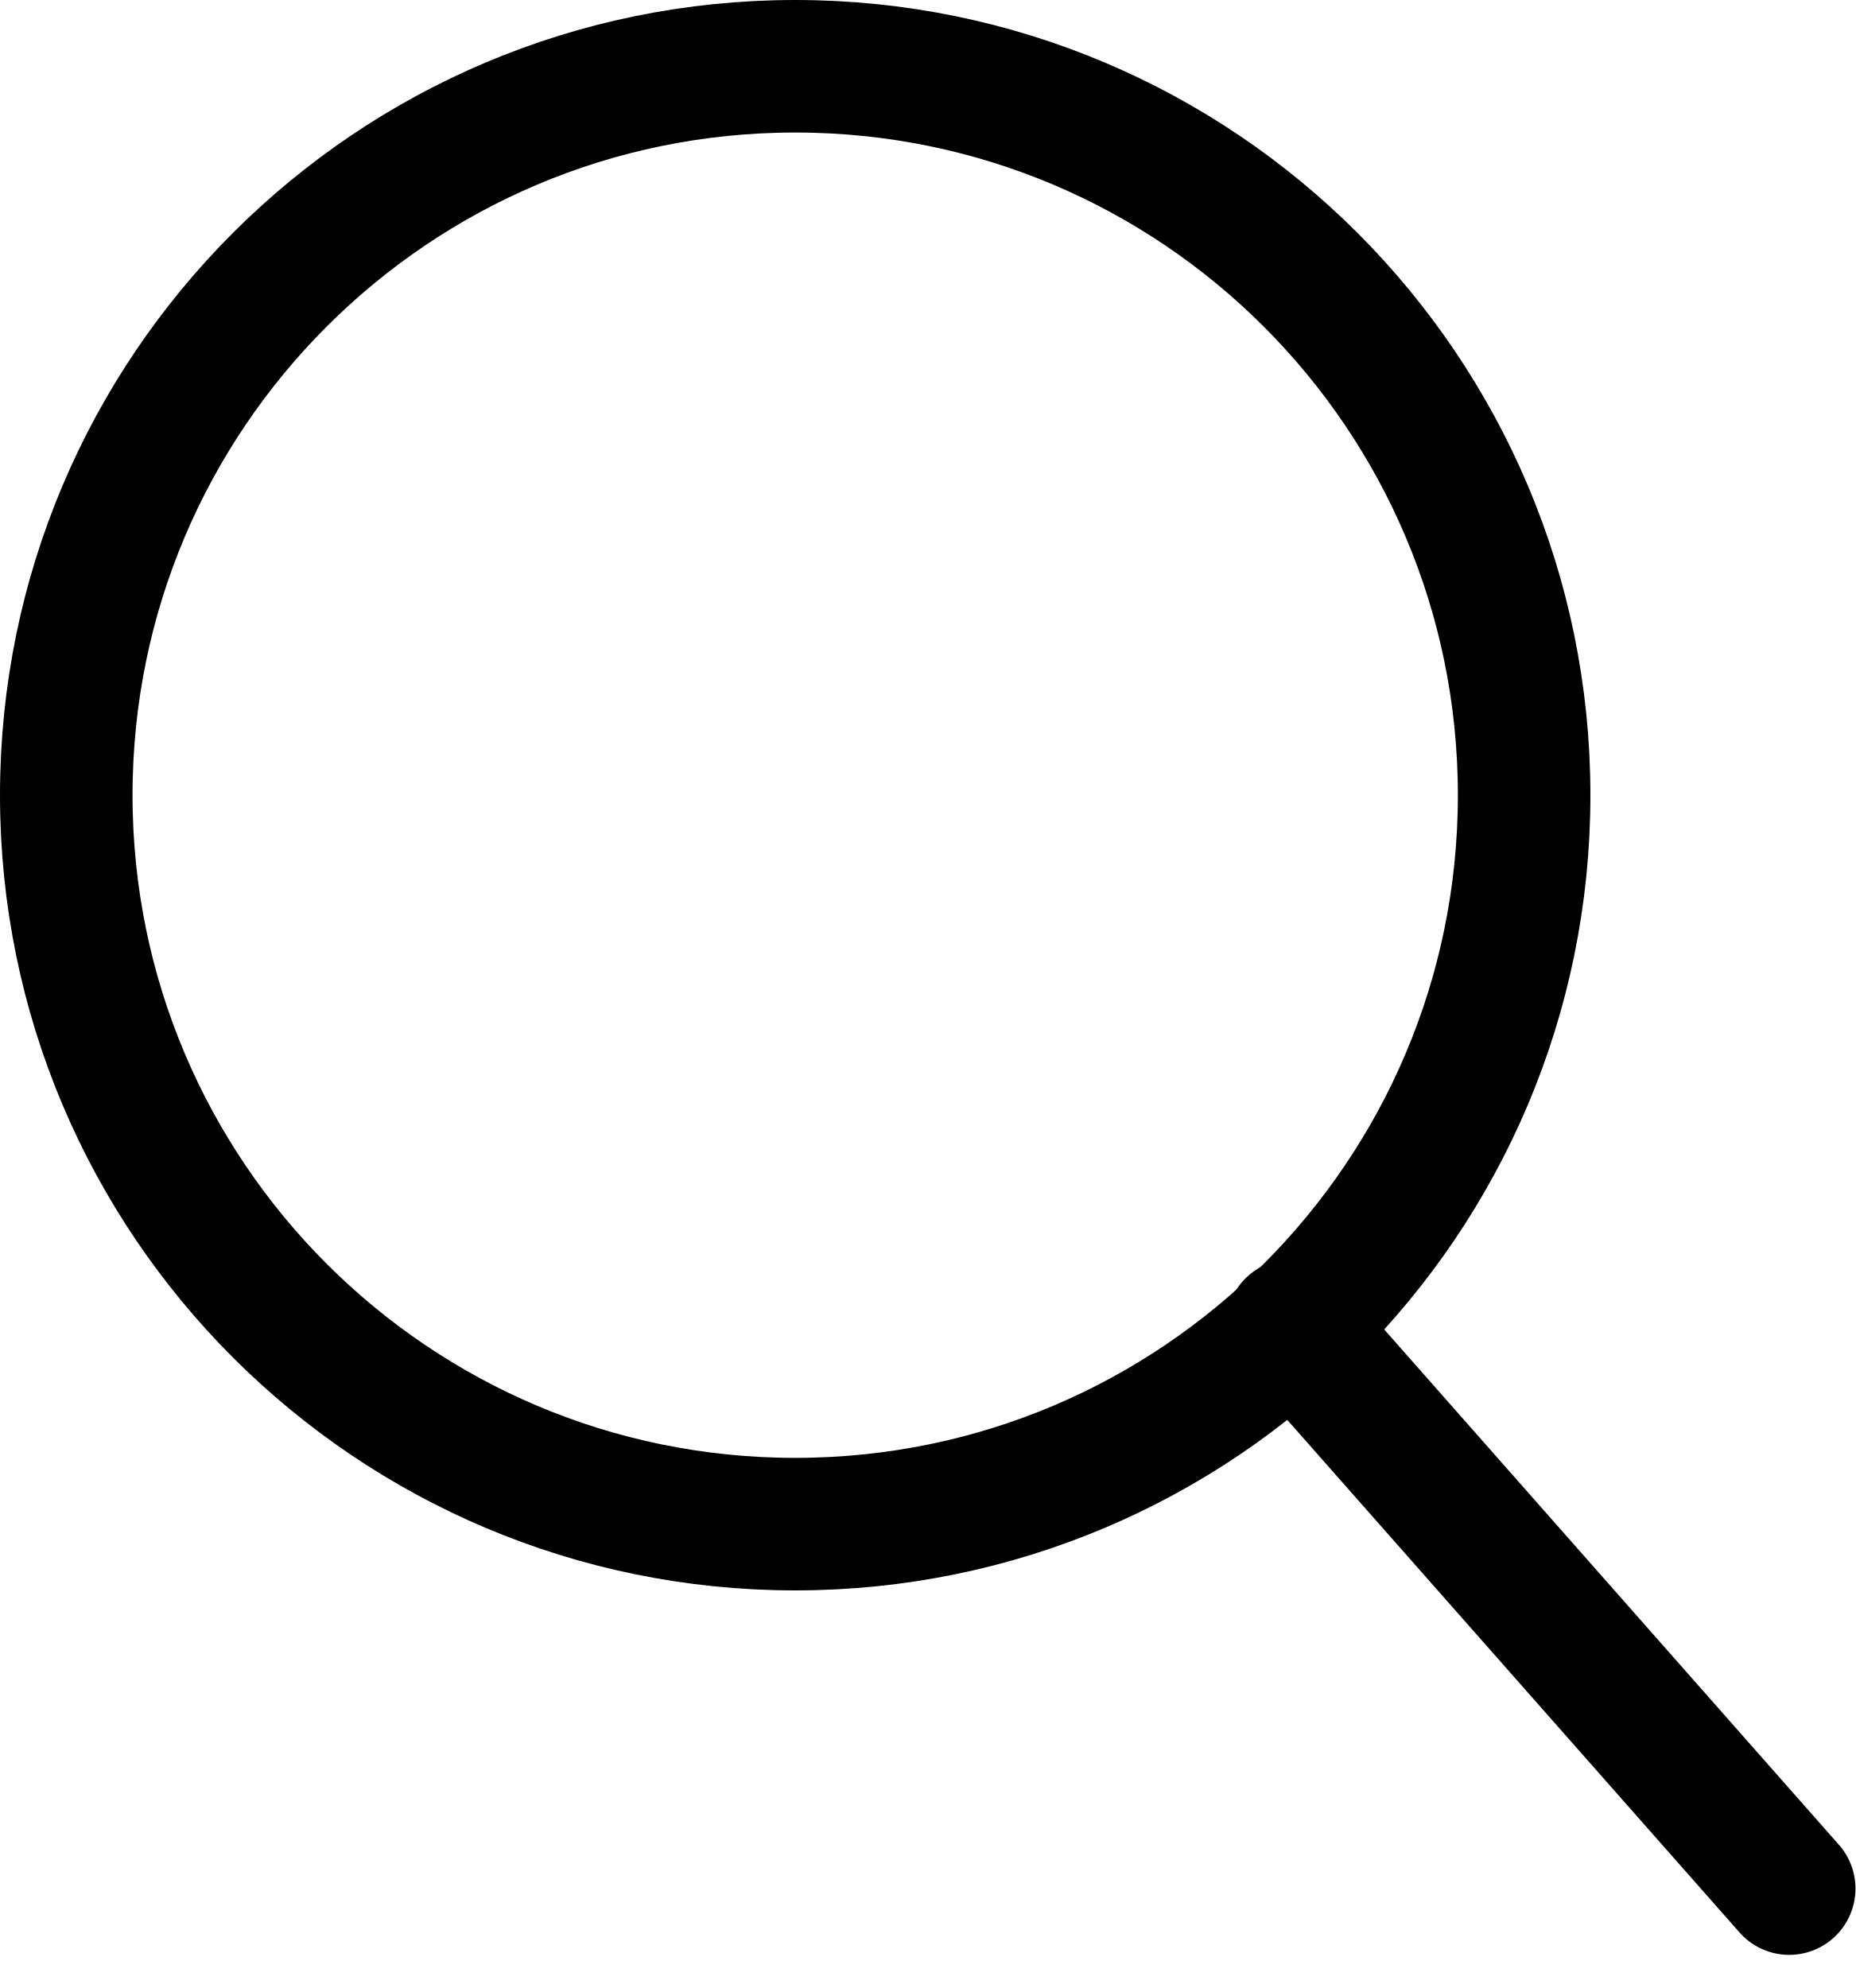
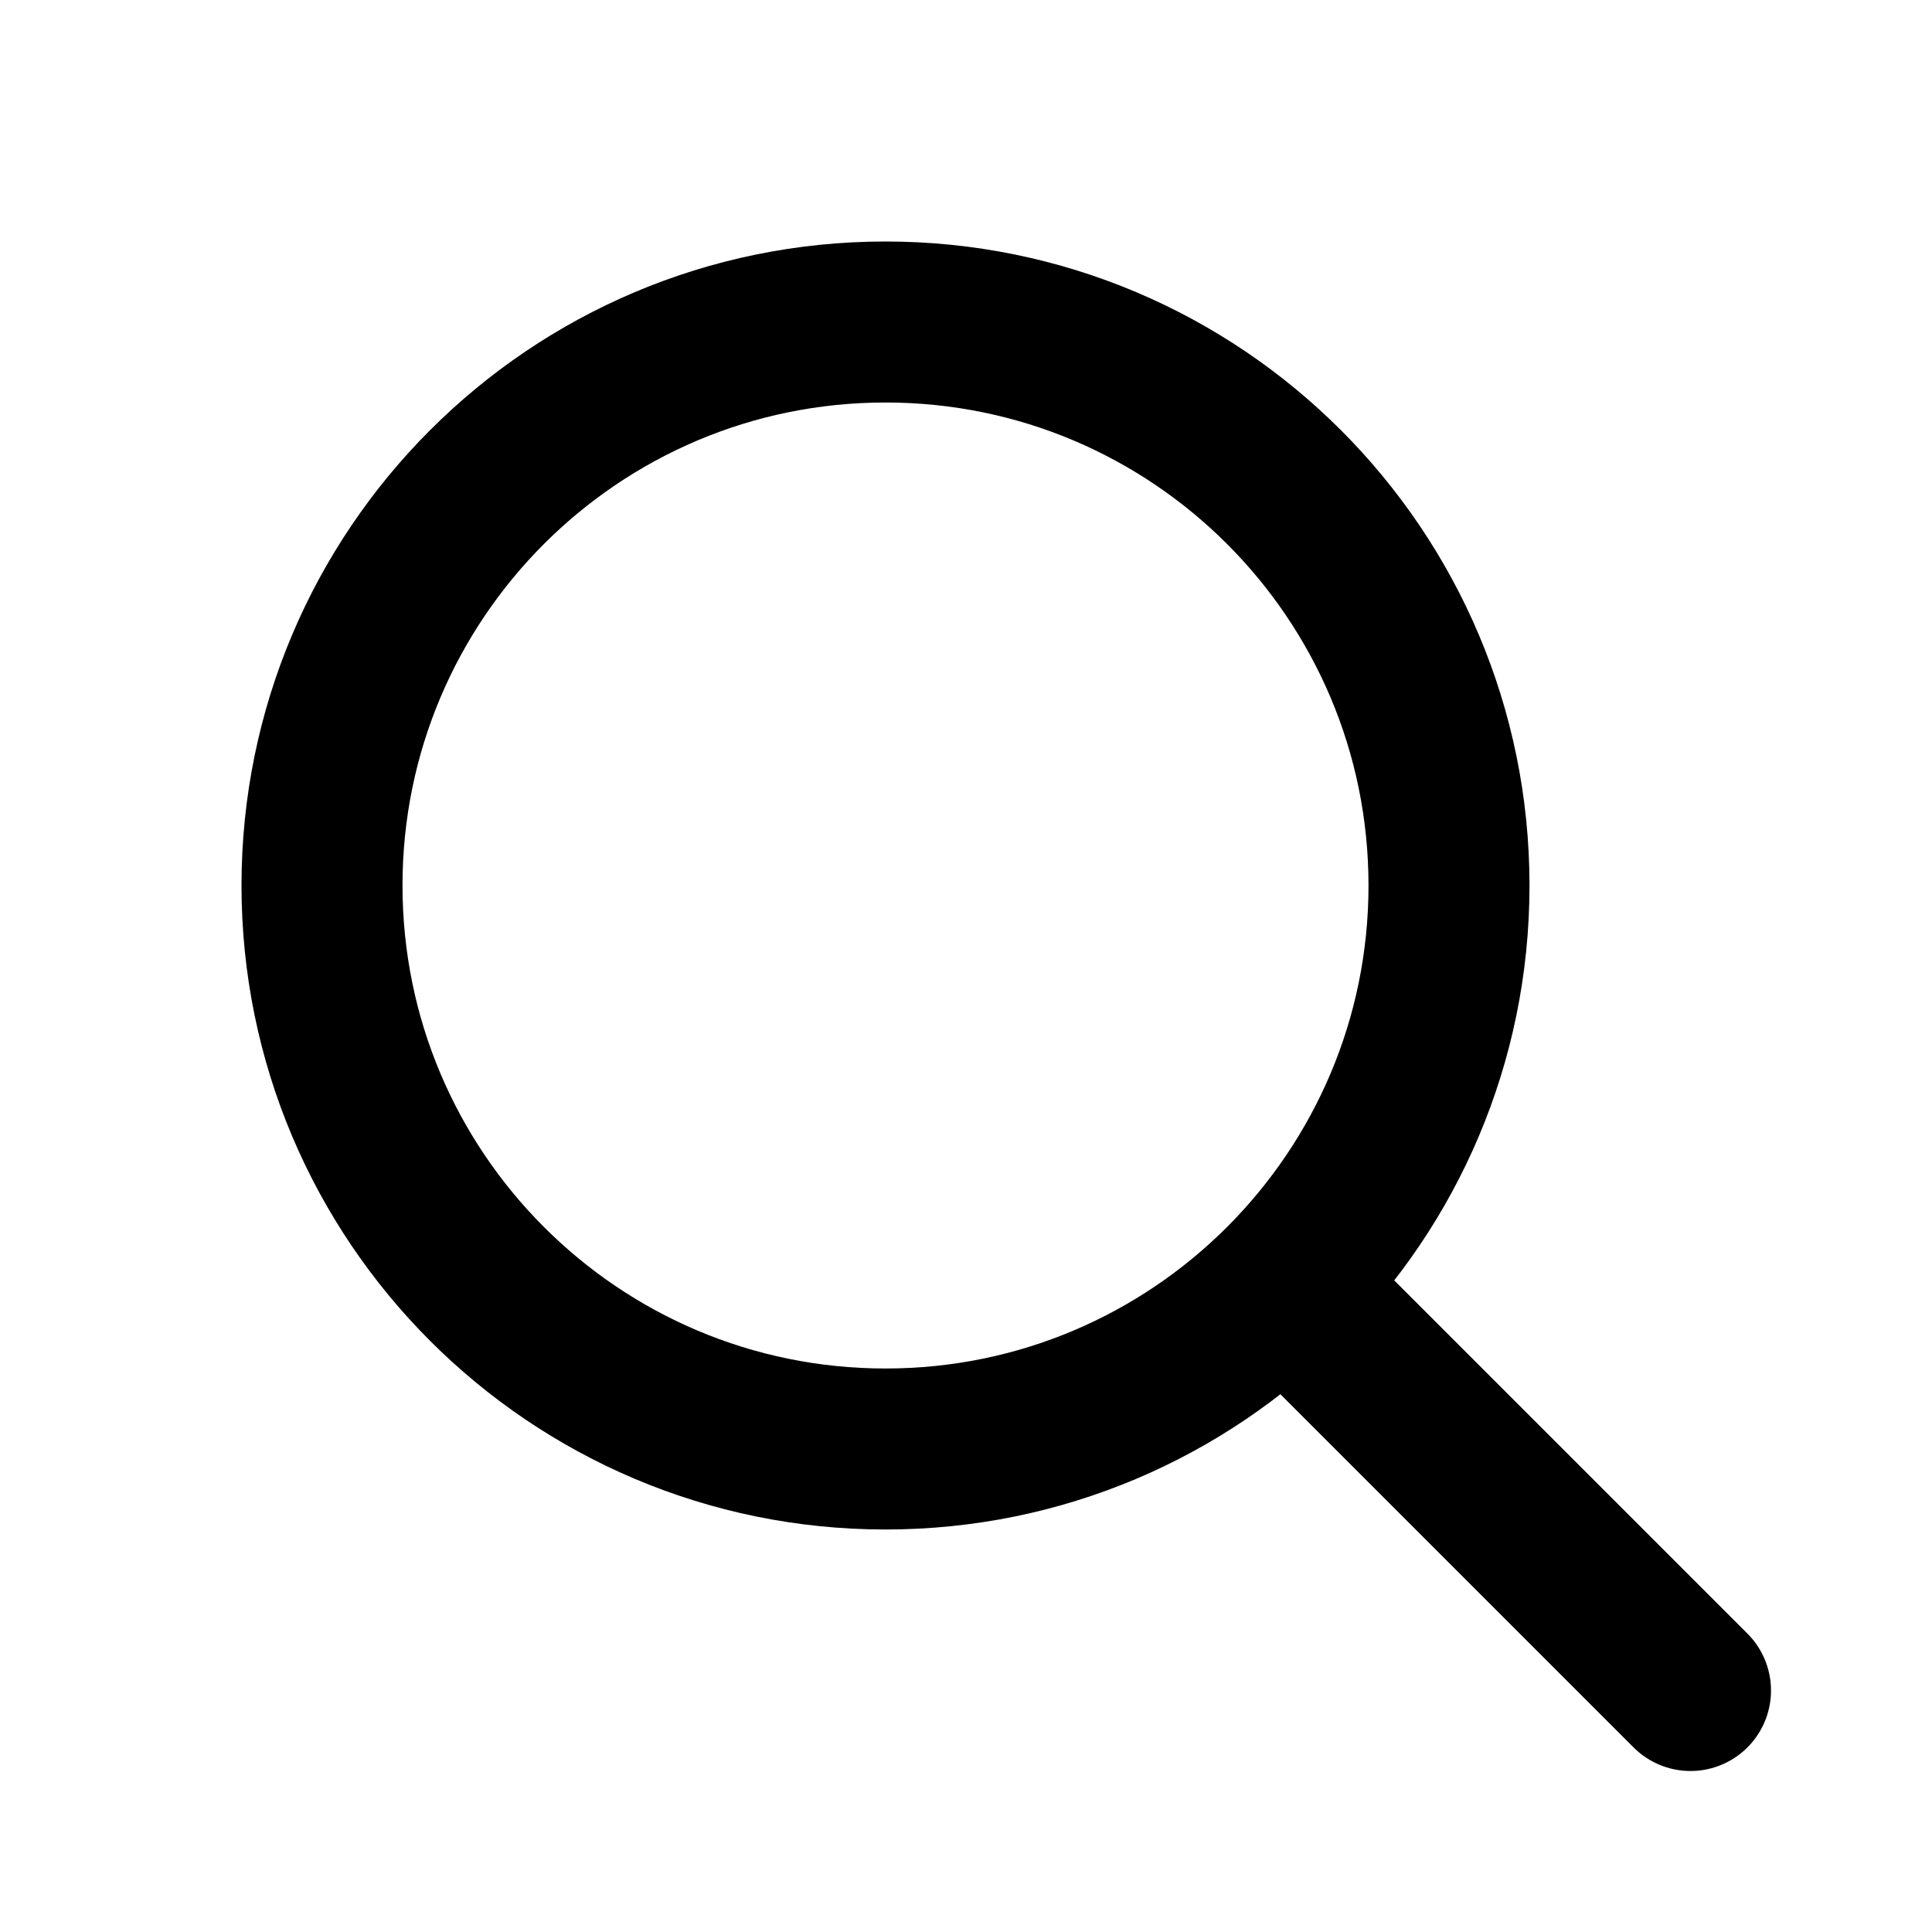
- <svg xmlns="http://www.w3.org/2000/svg" width="28" height="30" viewBox="0 0 28 30" fill="none">
-   <circle cx="12" cy="12" r="11" stroke="black" stroke-width="2" />
-   <path d="M19.5 20L27 28.5" stroke="black" stroke-width="2" stroke-linecap="round" />
+ <svg xmlns="http://www.w3.org/2000/svg" width="24" height="24" viewBox="0 0 24 24" fill="none">
+   <circle cx="11" cy="11" r="7" stroke="currentColor" stroke-width="2" />
+   <path d="M16 16L21 21" stroke="currentColor" stroke-width="2" stroke-linecap="round" />
</svg>
